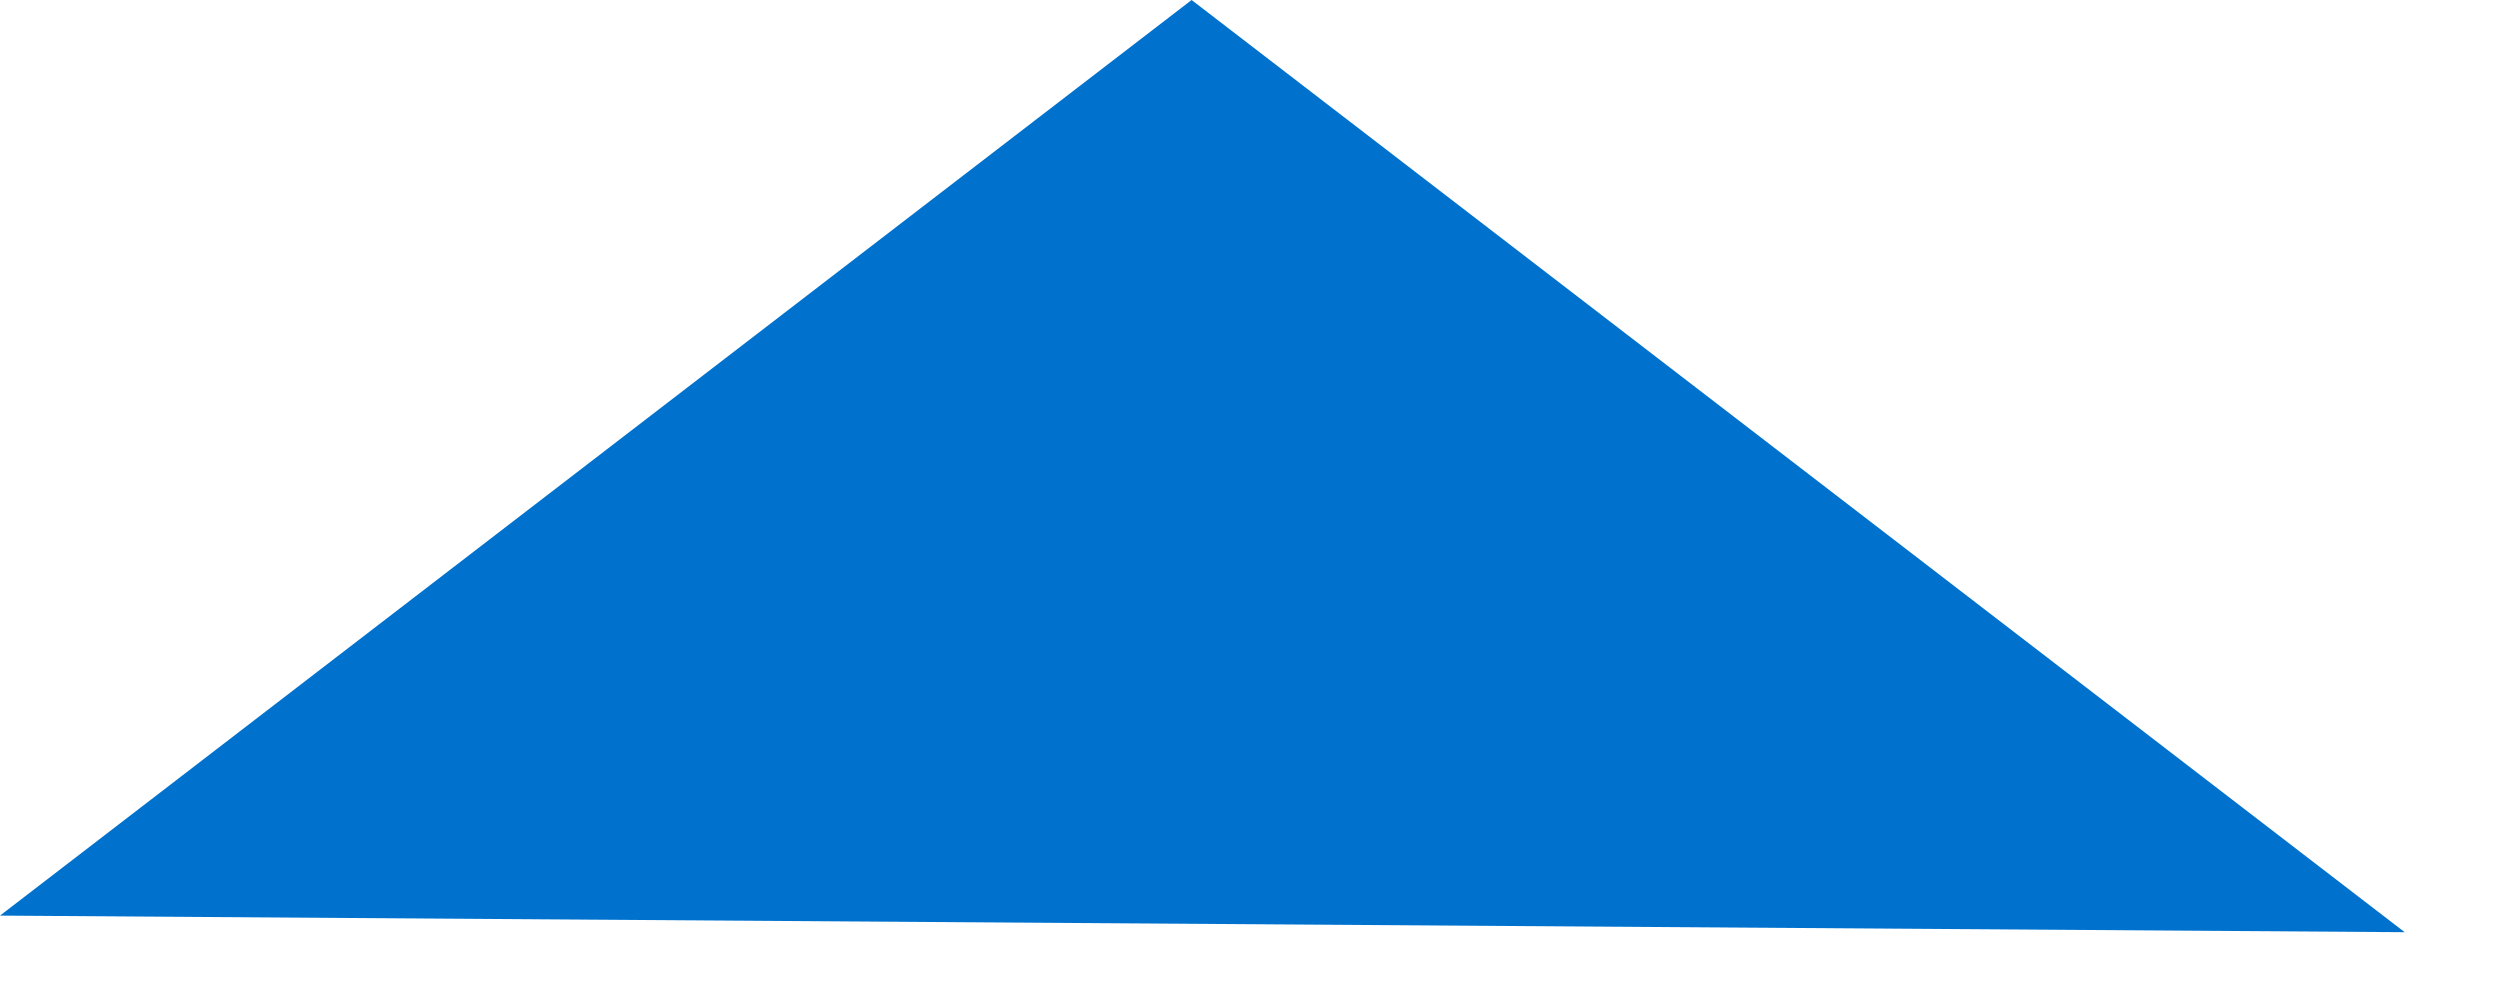
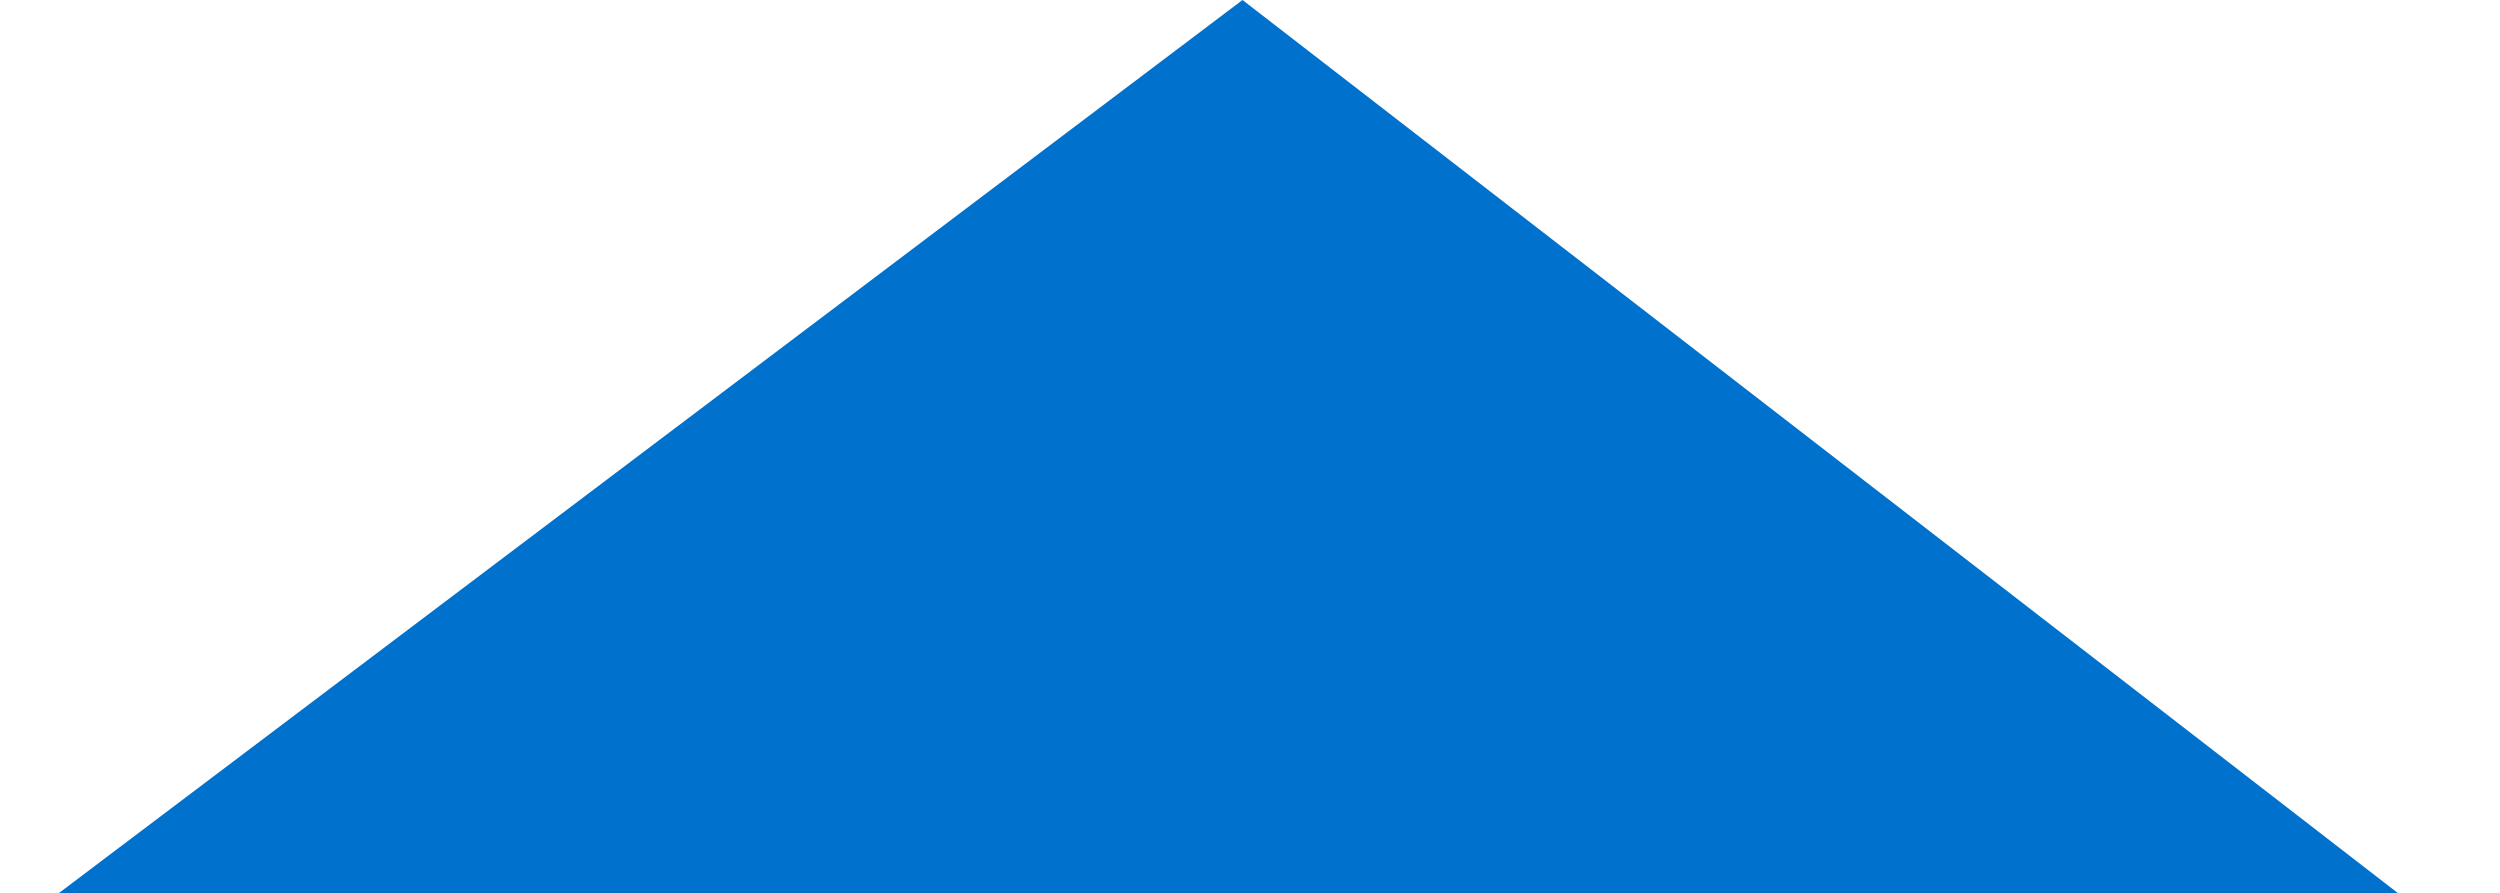
- <svg xmlns="http://www.w3.org/2000/svg" width="25px" height="10px" viewBox="0 0 25 10" version="1.1">
+ <svg xmlns="http://www.w3.org/2000/svg" width="28px" height="10px" viewBox="0 0 28 10" version="1.1">
  <defs />
-   <g id="blue_triangle" stroke="none" stroke-width="1" fill="none" fill-rule="evenodd">
-     <polygon id="Path-2" fill="#0072CE" points="0 9.156 11.916 0 24.047 9.322" />
+   <g id="Page-1" stroke="none" stroke-width="1" fill="none" fill-rule="evenodd">
+     <g id="blue_triangle" fill-rule="nonzero" fill="#0072CE">
+       <g id="Group">
+         <polygon id="Path-2" points="0 10.5 13.916 0 27.5 10.5" />
+       </g>
+     </g>
  </g>
</svg>
